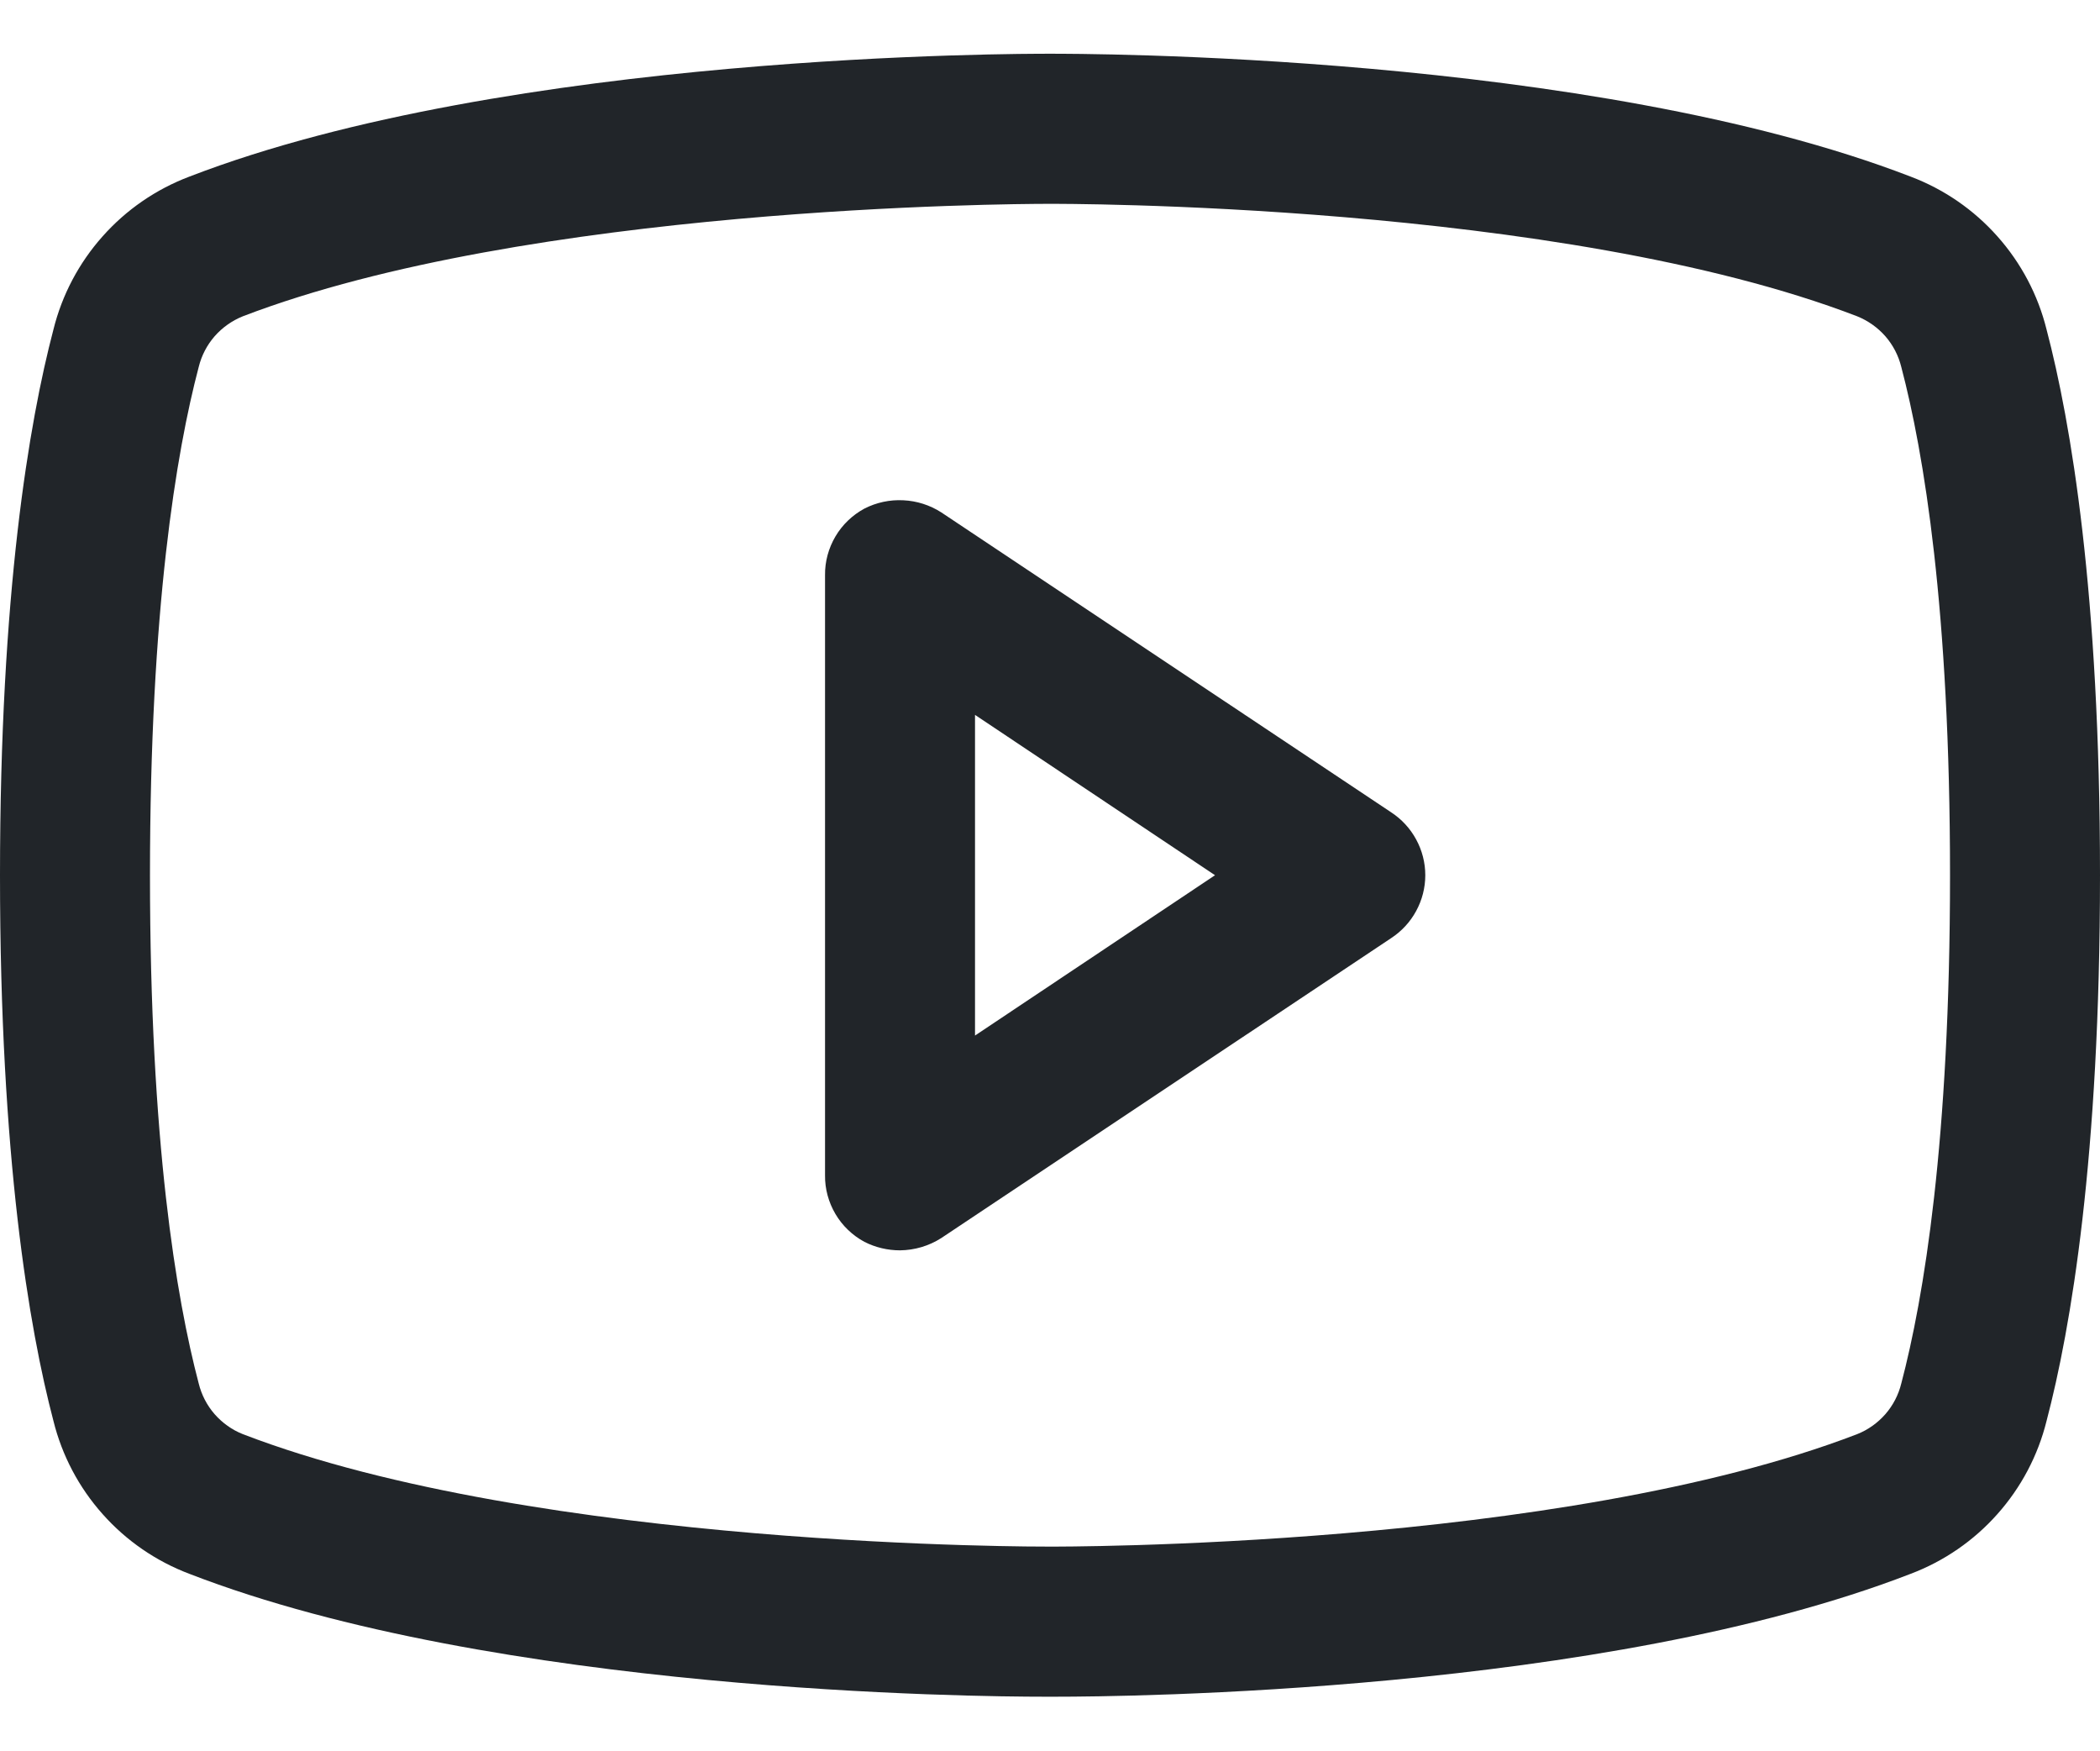
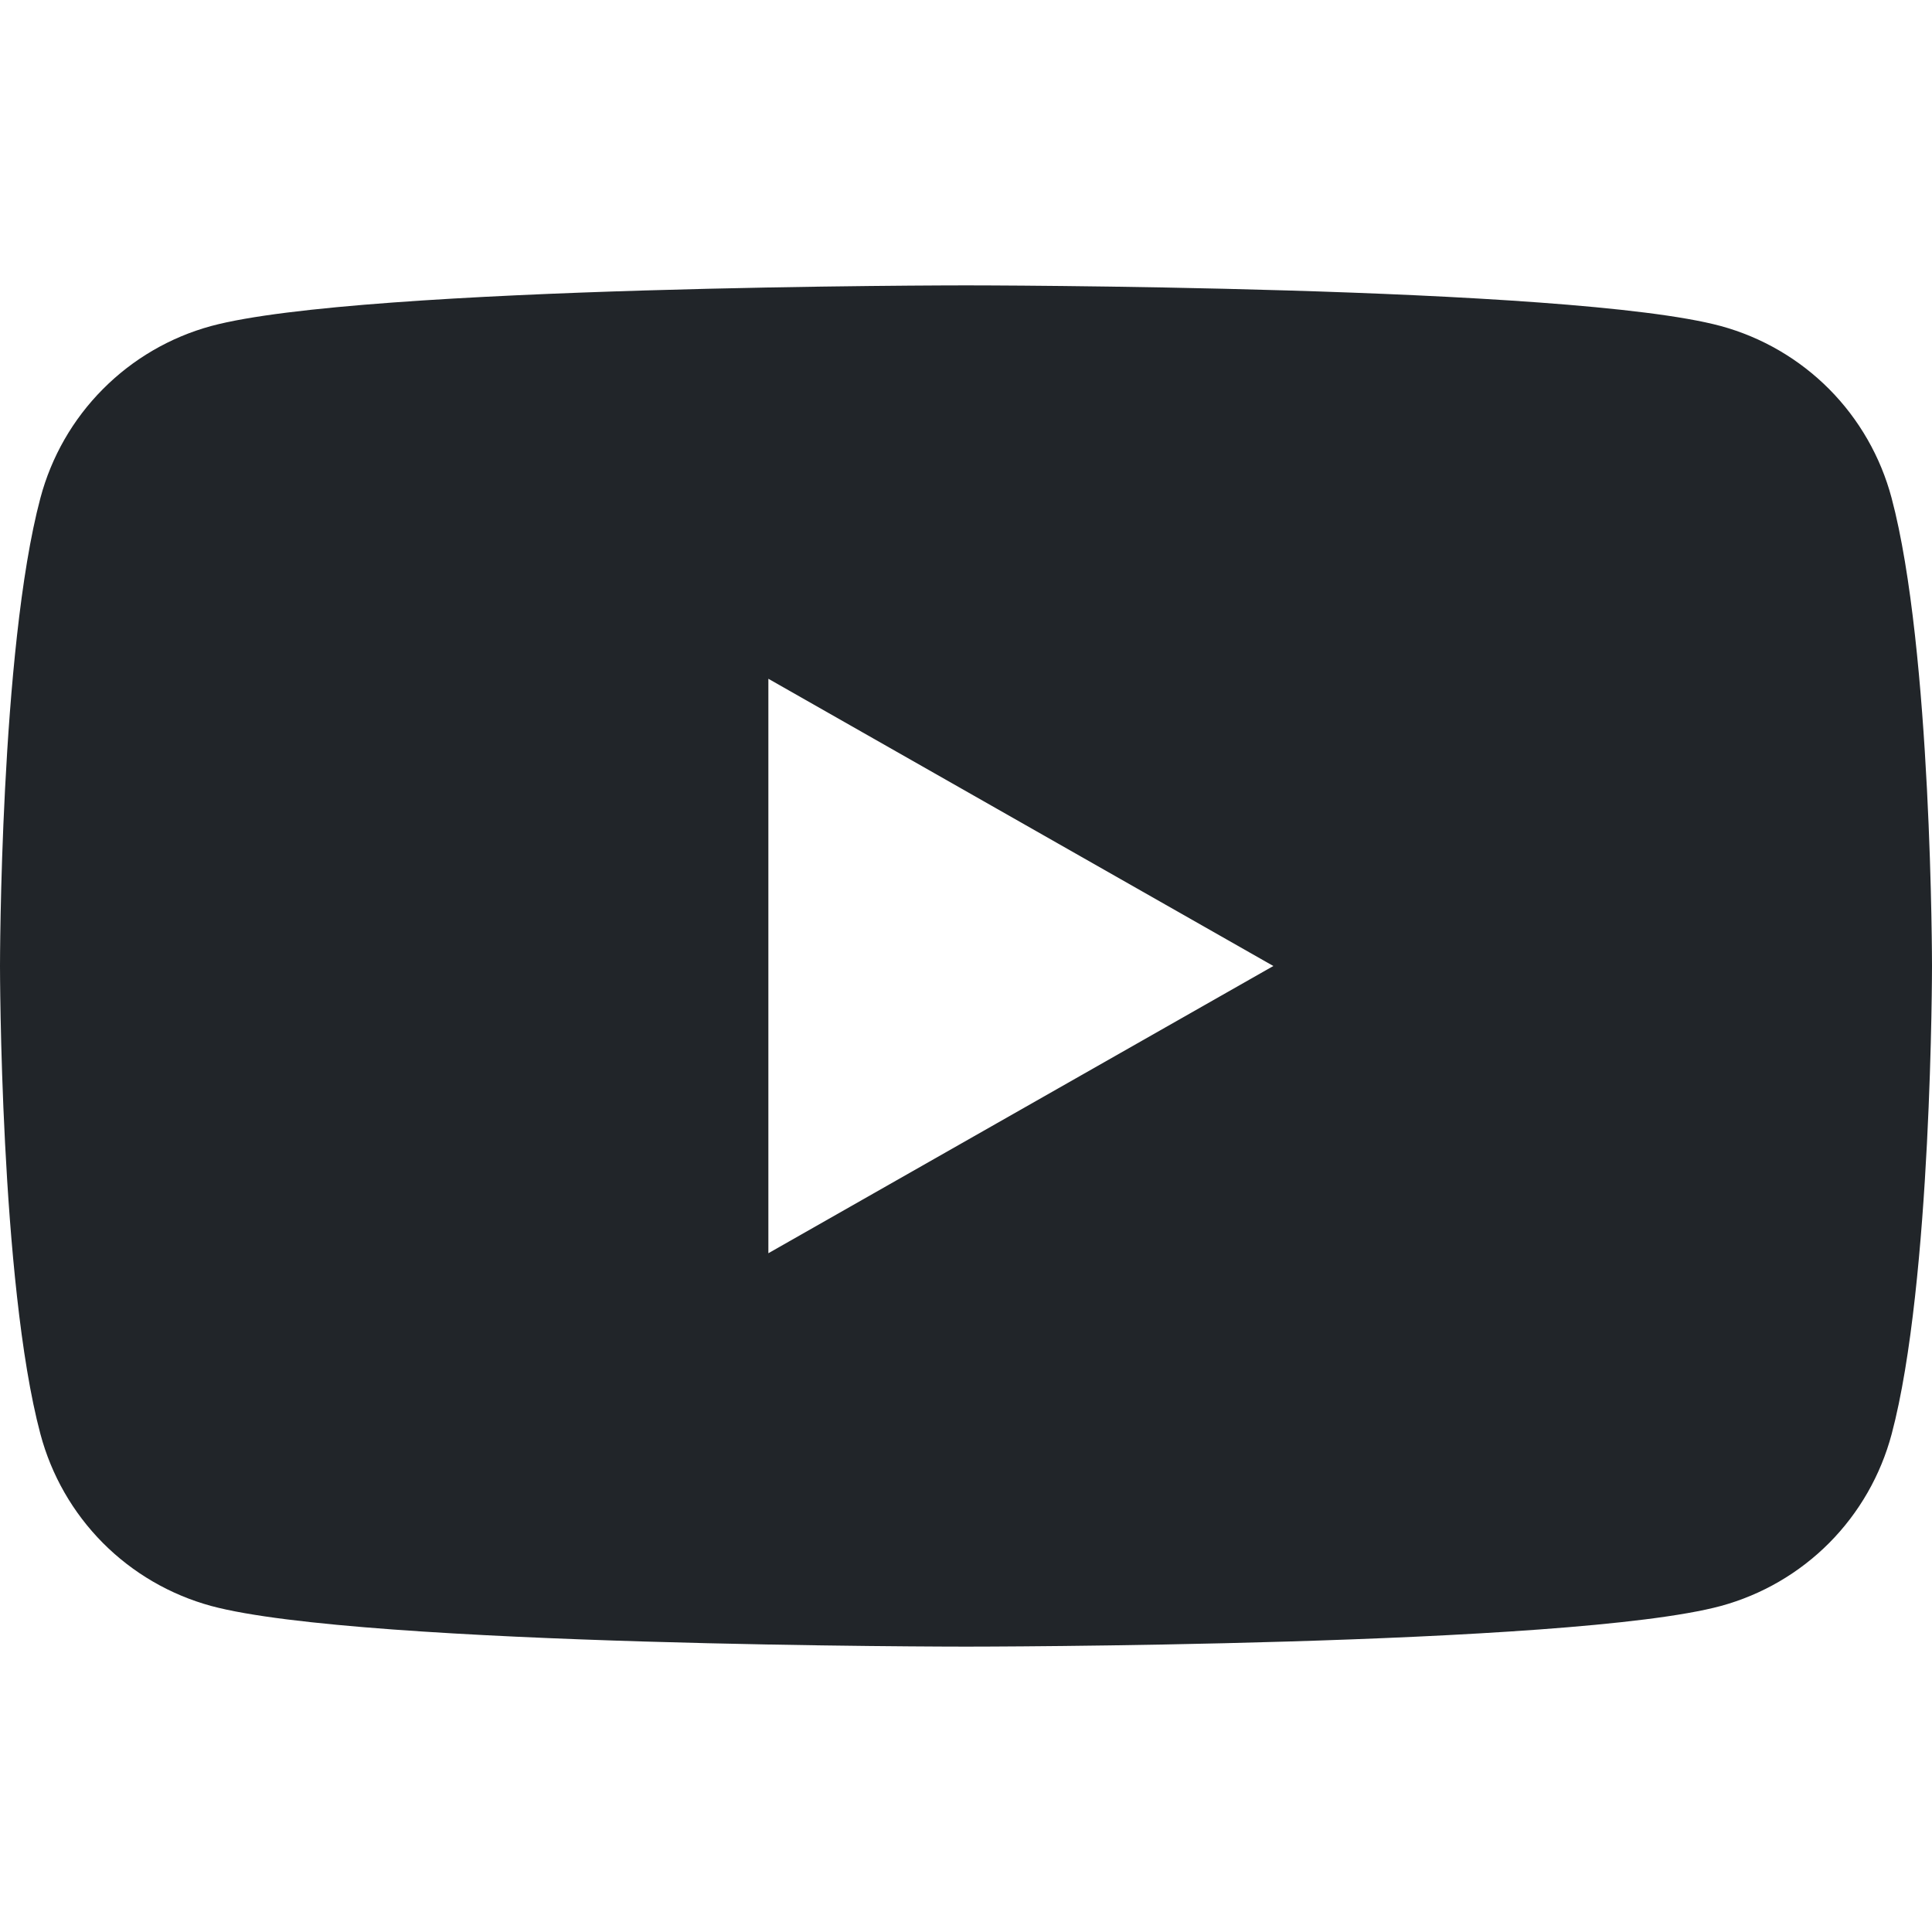
- <svg xmlns="http://www.w3.org/2000/svg" width="24" height="20" viewBox="0 0 24 20" fill="none">
-   <path d="M15.9 9.282L10.757 5.854C10.627 5.771 10.478 5.723 10.323 5.716C10.169 5.708 10.016 5.741 9.879 5.811C9.742 5.885 9.627 5.995 9.548 6.129C9.469 6.263 9.427 6.416 9.429 6.571V13.429C9.427 13.584 9.469 13.737 9.548 13.871C9.627 14.005 9.742 14.115 9.879 14.189C10.005 14.253 10.144 14.286 10.286 14.286C10.453 14.284 10.616 14.236 10.757 14.146L15.9 10.718C16.019 10.64 16.117 10.534 16.185 10.408C16.253 10.283 16.289 10.143 16.289 10C16.289 9.857 16.253 9.717 16.185 9.592C16.117 9.466 16.019 9.36 15.9 9.282ZM11.143 11.832V8.168L13.886 10L11.143 11.832ZM23.389 3.764C23.291 3.369 23.098 3.004 22.827 2.7C22.557 2.396 22.217 2.162 21.836 2.018C18.171 0.604 12.321 0.614 12 0.614C11.679 0.614 5.829 0.604 2.164 2.018C1.783 2.162 1.443 2.396 1.173 2.7C0.902 3.004 0.709 3.369 0.611 3.764C0.332 4.825 0 6.775 0 10C0 13.225 0.332 15.175 0.611 16.236C0.709 16.631 0.902 16.996 1.173 17.3C1.443 17.604 1.783 17.838 2.164 17.982C5.679 19.343 11.186 19.386 11.925 19.386H12.075C12.814 19.386 18.321 19.343 21.836 17.982C22.217 17.838 22.557 17.604 22.827 17.3C23.098 16.996 23.291 16.631 23.389 16.236C23.668 15.175 24 13.225 24 10C24 6.775 23.668 4.825 23.389 3.764ZM21.729 15.807C21.697 15.937 21.635 16.057 21.547 16.158C21.459 16.258 21.349 16.337 21.225 16.386C17.829 17.693 12.064 17.671 12 17.671H11.989C11.936 17.671 6.171 17.693 2.775 16.386C2.651 16.337 2.541 16.258 2.453 16.158C2.365 16.057 2.303 15.937 2.271 15.807C2.014 14.832 1.714 13.043 1.714 10C1.714 6.957 2.014 5.168 2.271 4.193C2.303 4.063 2.365 3.943 2.453 3.842C2.541 3.742 2.651 3.664 2.775 3.614C6.043 2.361 11.529 2.329 11.979 2.329H12C12.064 2.329 17.829 2.307 21.225 3.614C21.349 3.664 21.459 3.742 21.547 3.842C21.635 3.943 21.697 4.063 21.729 4.193C21.986 5.168 22.286 6.957 22.286 10C22.286 13.043 21.986 14.832 21.729 15.807Z" fill="#212529" />
+ <svg xmlns="http://www.w3.org/2000/svg" width="24" height="24" viewBox="0 0 24 24" fill="none">
+   <path d="M23.498 6.186C23.362 5.675 23.095 5.209 22.723 4.834C22.35 4.459 21.886 4.189 21.376 4.05C19.505 3.545 12 3.545 12 3.545C12 3.545 4.495 3.545 2.623 4.05C2.113 4.189 1.649 4.46 1.277 4.835C0.905 5.209 0.638 5.675 0.502 6.186C0 8.07 0 12 0 12C0 12 0 15.93 0.502 17.814C0.638 18.325 0.905 18.791 1.277 19.166C1.65 19.541 2.114 19.811 2.624 19.95C4.495 20.455 12 20.455 12 20.455C12 20.455 19.505 20.455 21.377 19.95C21.887 19.811 22.351 19.541 22.724 19.166C23.096 18.791 23.363 18.325 23.499 17.814C24 15.93 24 12 24 12C24 12 24 8.07 23.498 6.186ZM9.545 15.568V8.432L15.818 12L9.545 15.568Z" fill="#212529" />
</svg>
